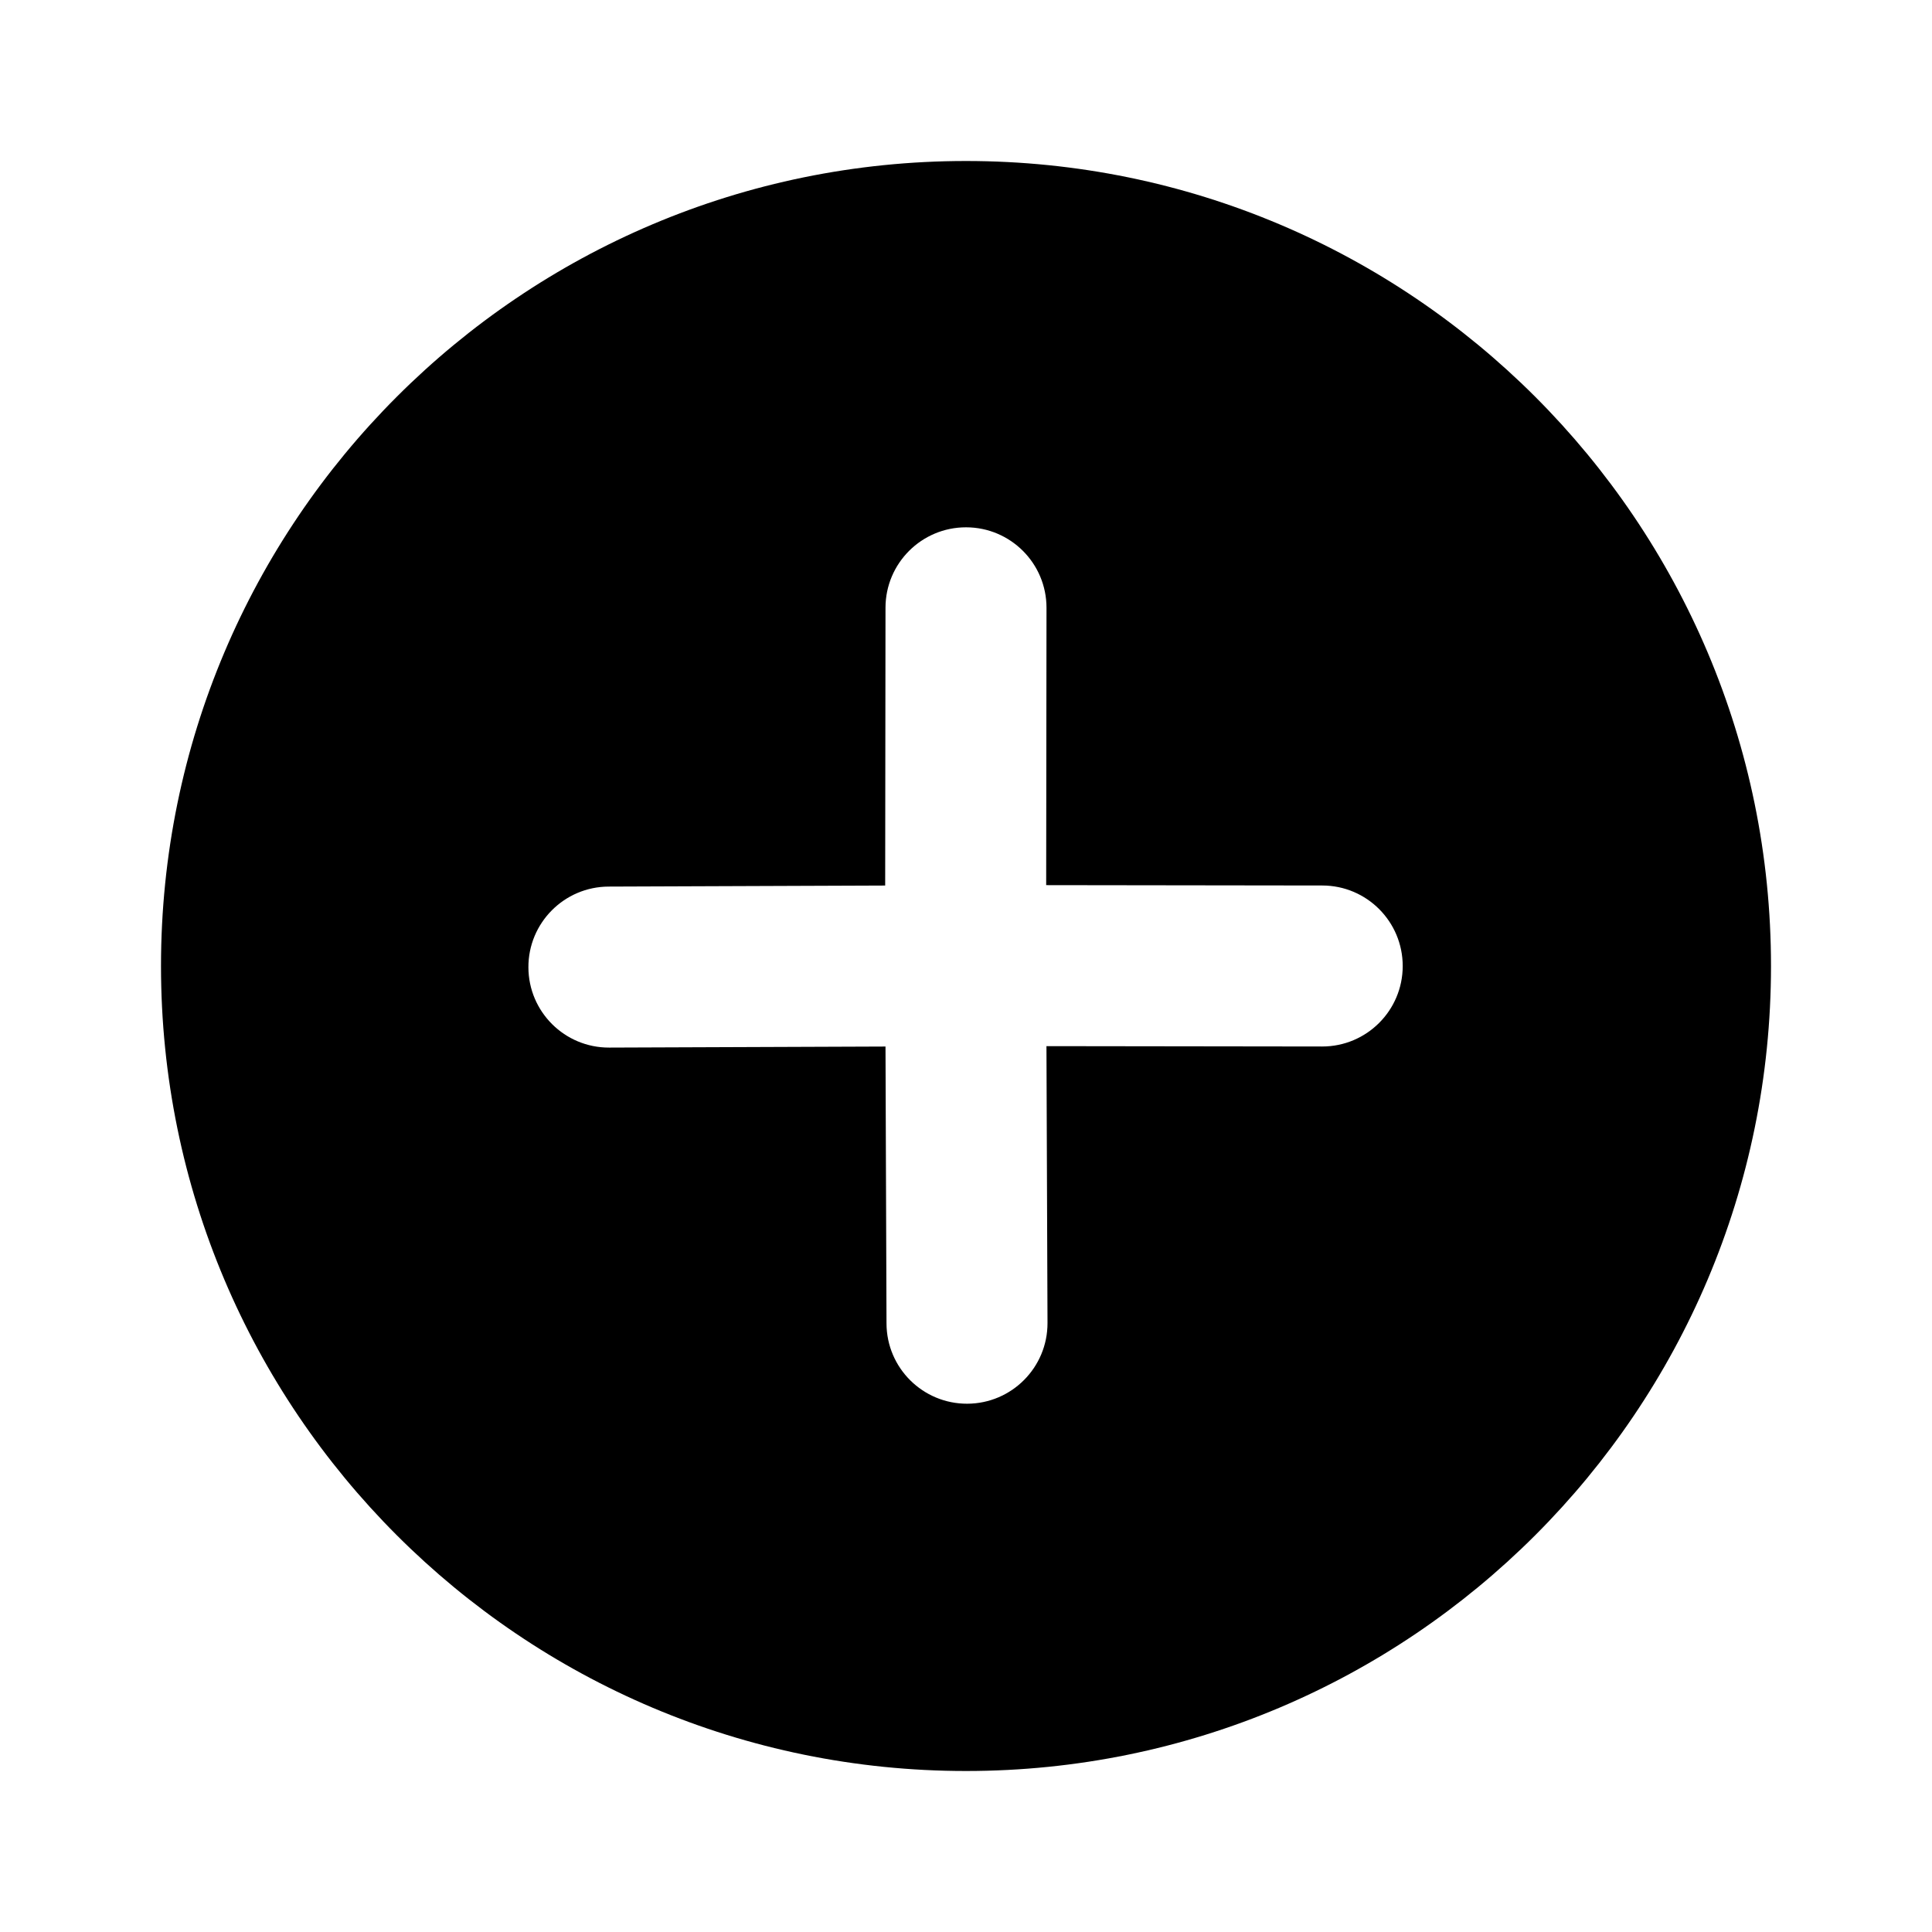
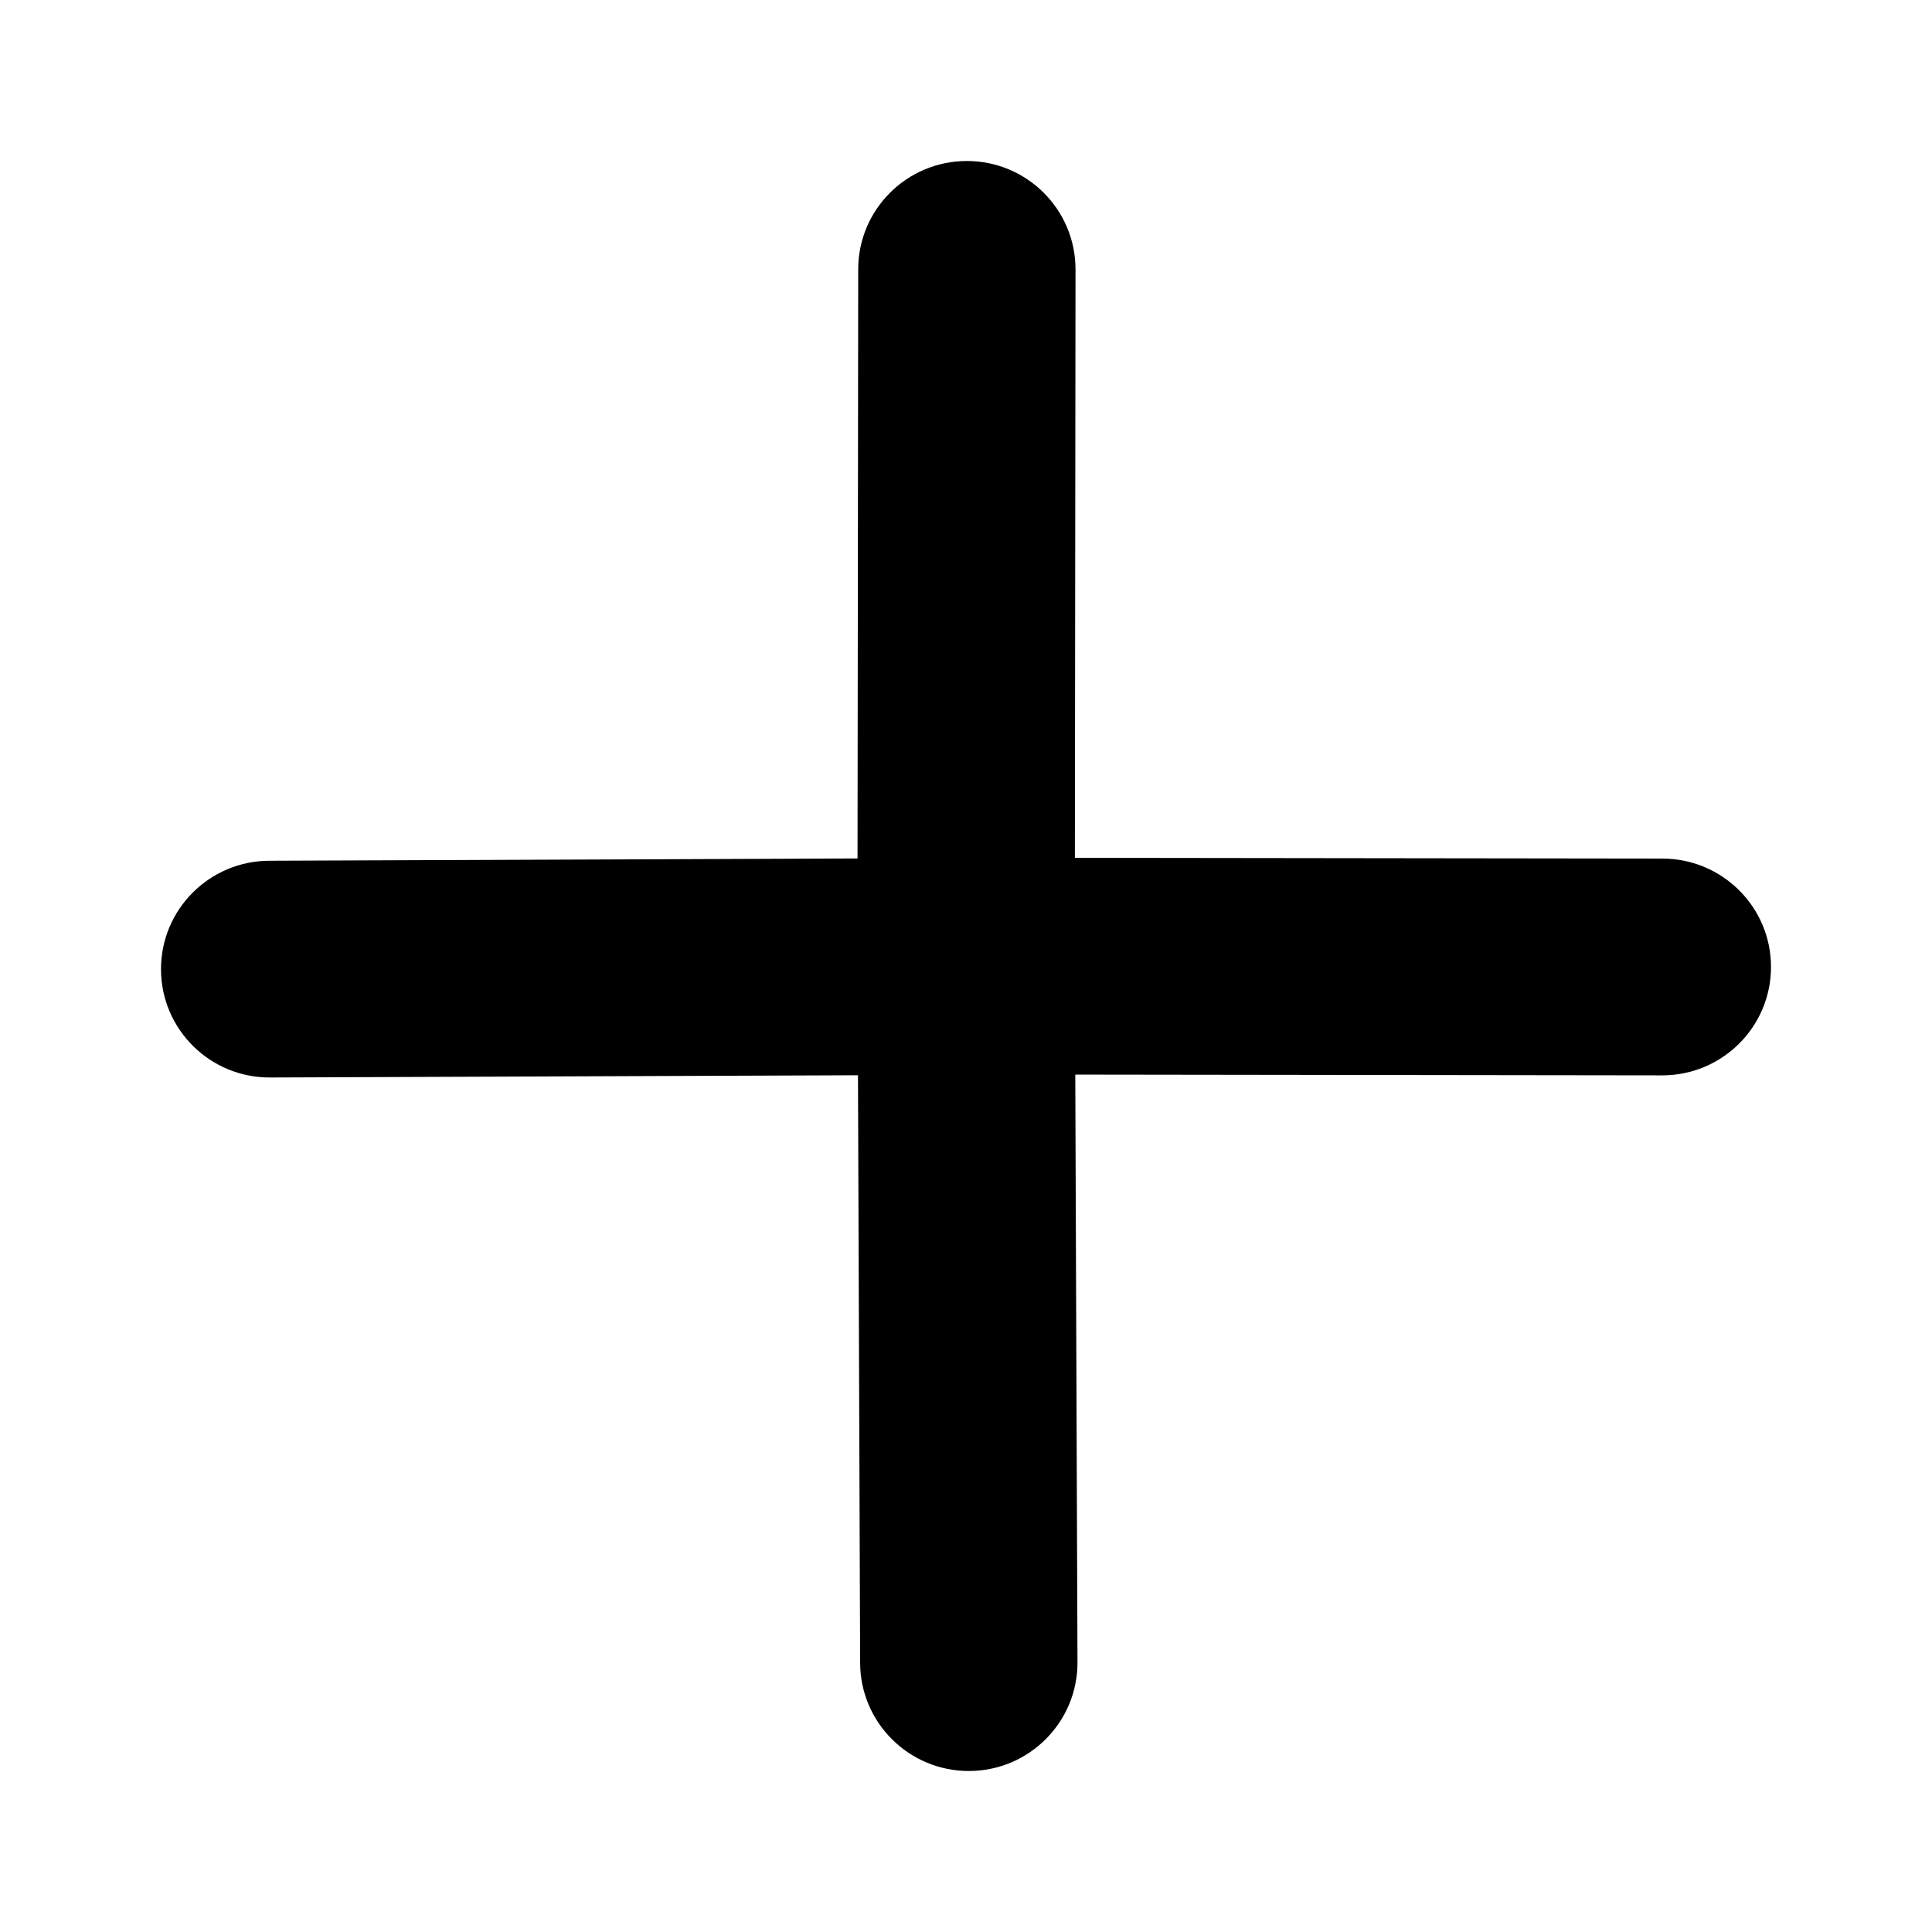
<svg xmlns="http://www.w3.org/2000/svg" width="48" height="48" viewBox="0 0 48 48" fill="none">
-   <path id="icon" fill-rule="evenodd" clip-rule="evenodd" d="M24 44C35.046 44 44 35.046 44 24C44 12.954 35.046 4 24 4C12.954 4 4 12.954 4 24C4 35.046 12.954 44 24 44ZM24.002 13.101C25.107 13.102 26.001 13.998 26 15.102L25.992 21.991L32.852 22C33.957 22.001 34.851 22.898 34.85 24.002C34.849 25.107 33.952 26.001 32.848 26L25.999 25.991L26.025 32.868C26.028 33.973 25.136 34.871 24.031 34.875C22.927 34.878 22.028 33.986 22.025 32.881L22 26.001L15.135 26.027C14.03 26.031 13.132 25.139 13.128 24.034C13.124 22.93 14.017 22.031 15.121 22.027L21.992 22.001L22 15.099C22.001 13.994 22.897 13.1 24.002 13.101Z" fill="currentColor" />
+   <g id="icon" fill="currentColor">
+     <path d="M26.704 22.51C26.701 24.828 24.821 26.705 22.498 26.71L22.492 26.71L6.709 26.77C5.218 26.776 4.005 25.574 4 24.087C3.995 22.6 5.2 21.39 6.691 21.385L21.305 21.328L21.322 6.69C21.323 5.203 22.533 3.999 24.024 4C25.515 4.001 26.722 5.208 26.721 6.695L26.704 22.51Z" />
+     <path d="M41.297 26.717L26.715 26.698L26.77 41.299C26.774 42.786 25.57 43.995 24.079 44C22.588 44.005 21.375 42.803 21.37 41.315L21.312 25.541L21.312 25.535C21.302 23.202 23.196 21.313 25.524 21.311L25.529 21.311H25.532L41.303 21.331C42.794 21.333 44.002 22.54 44 24.027C43.998 25.514 42.788 26.718 41.297 26.717Z" />
+   </g>
</svg>
